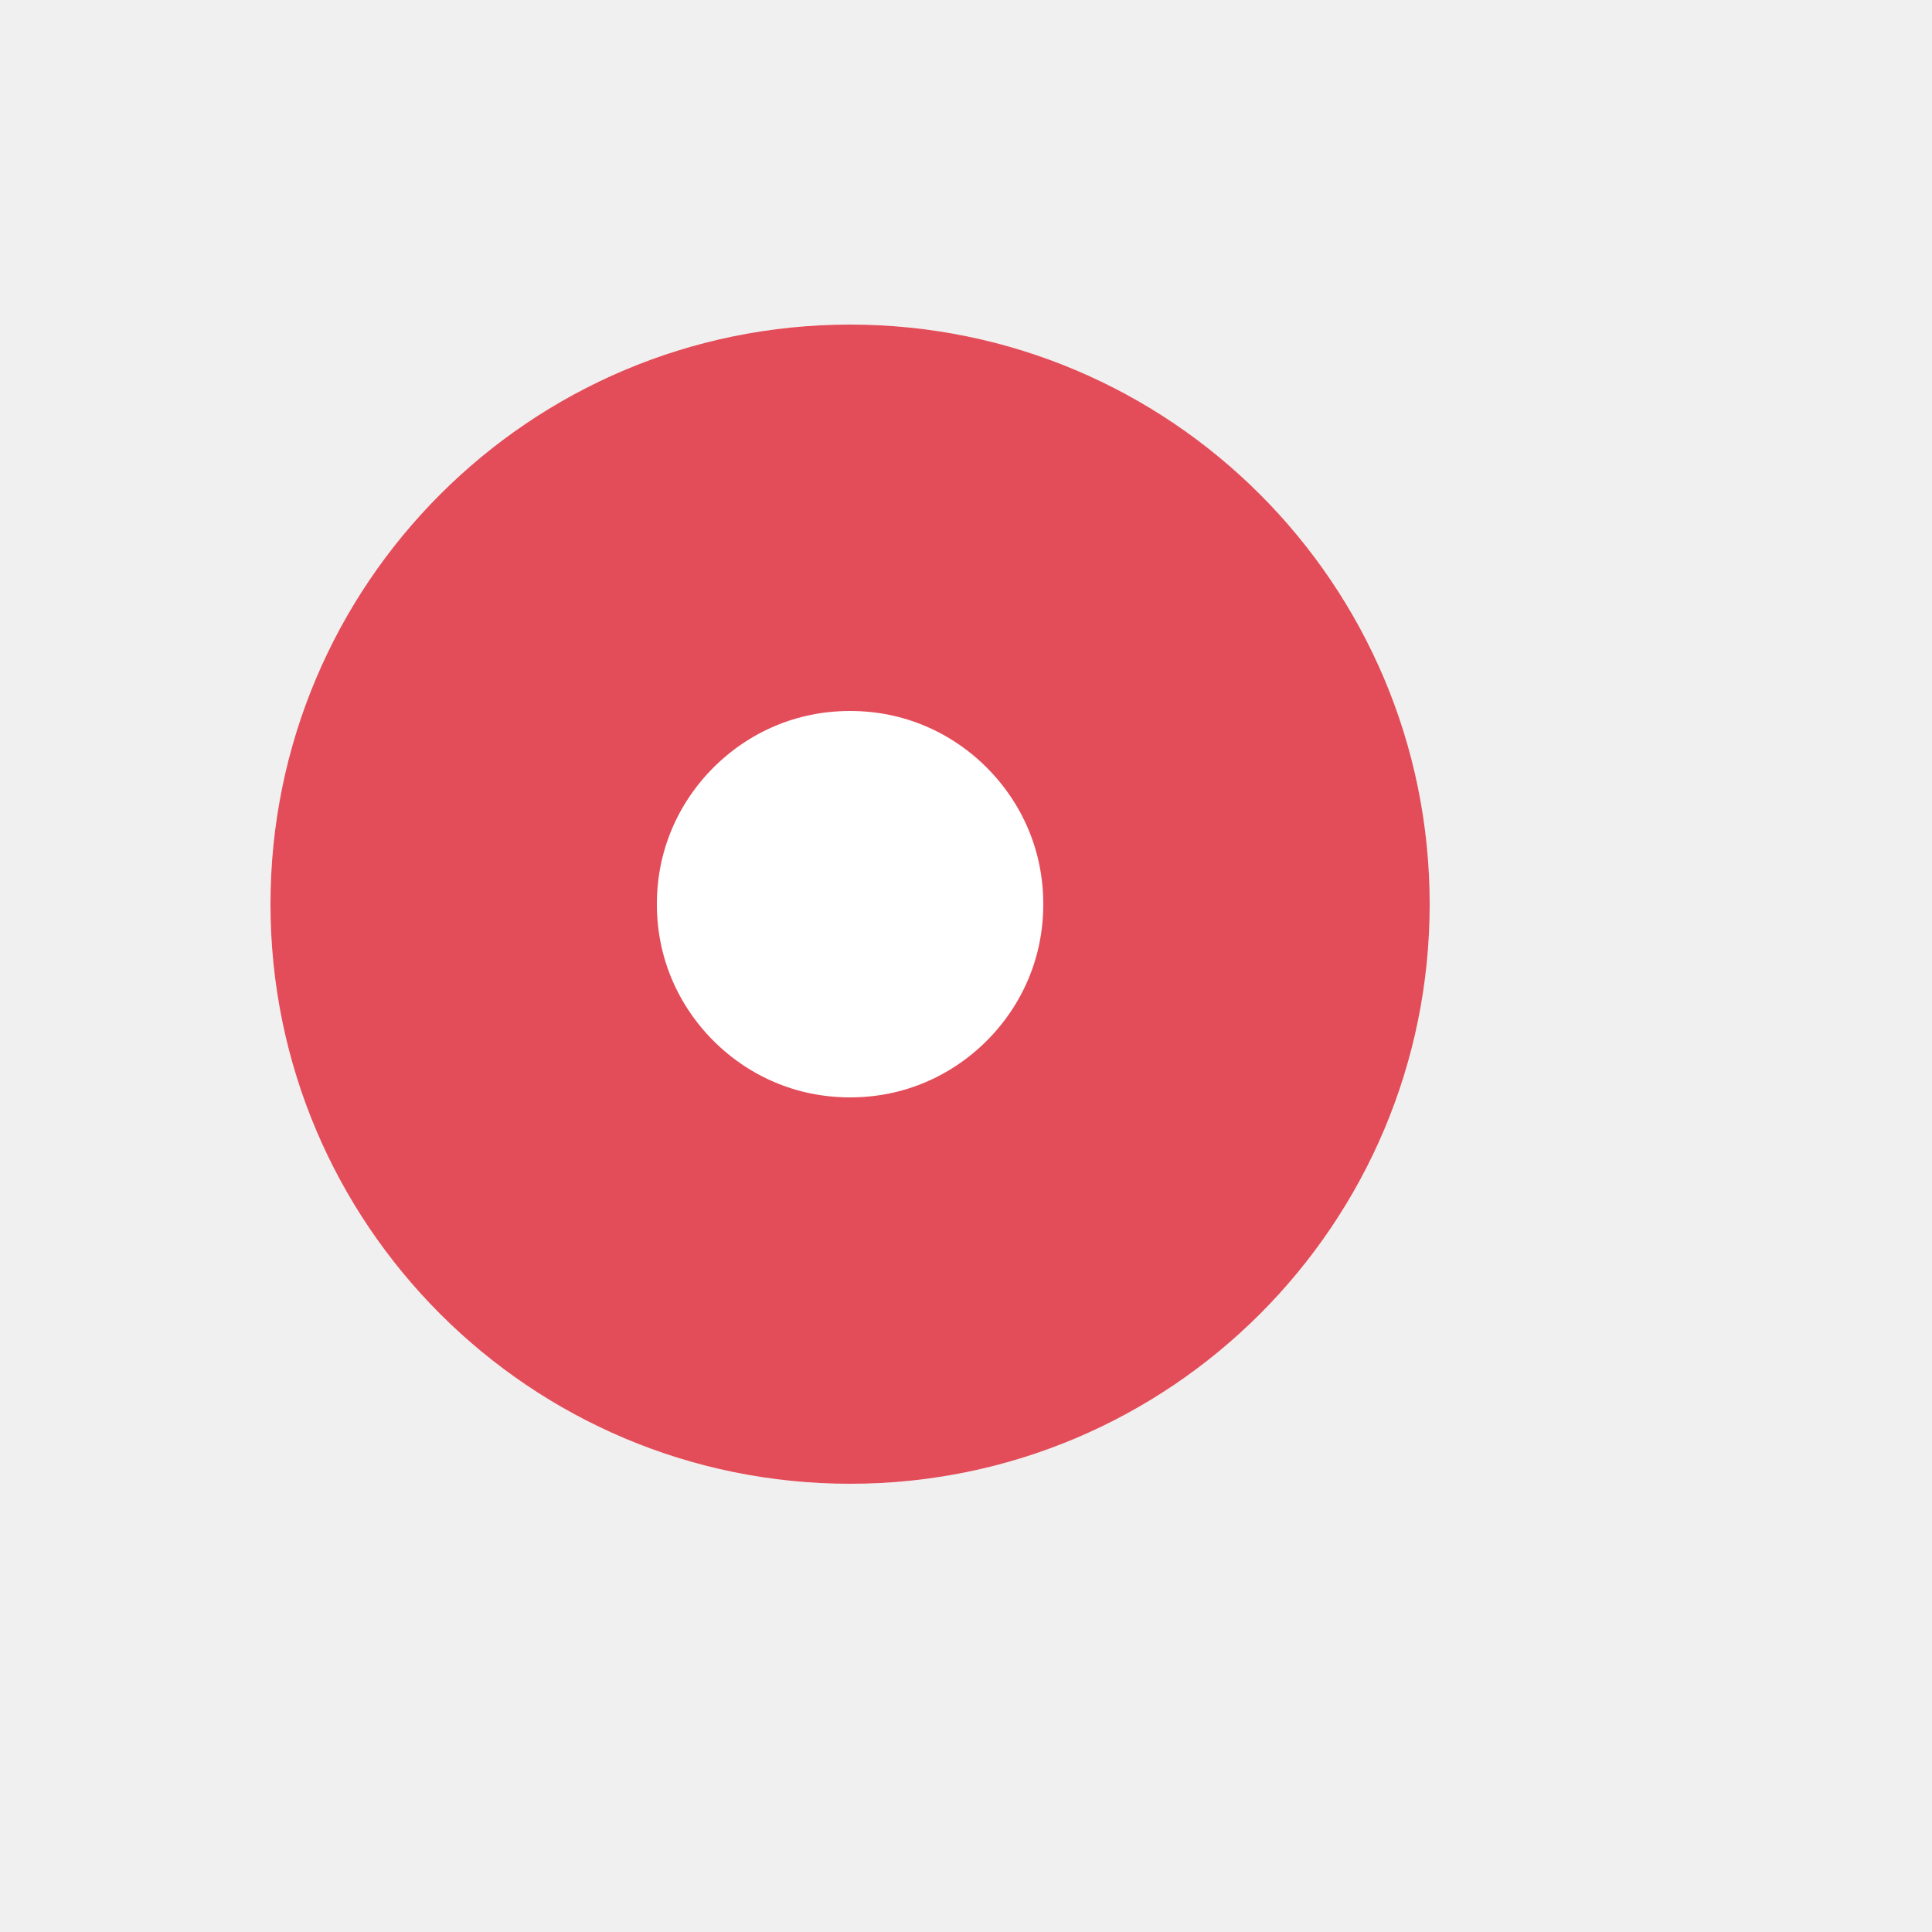
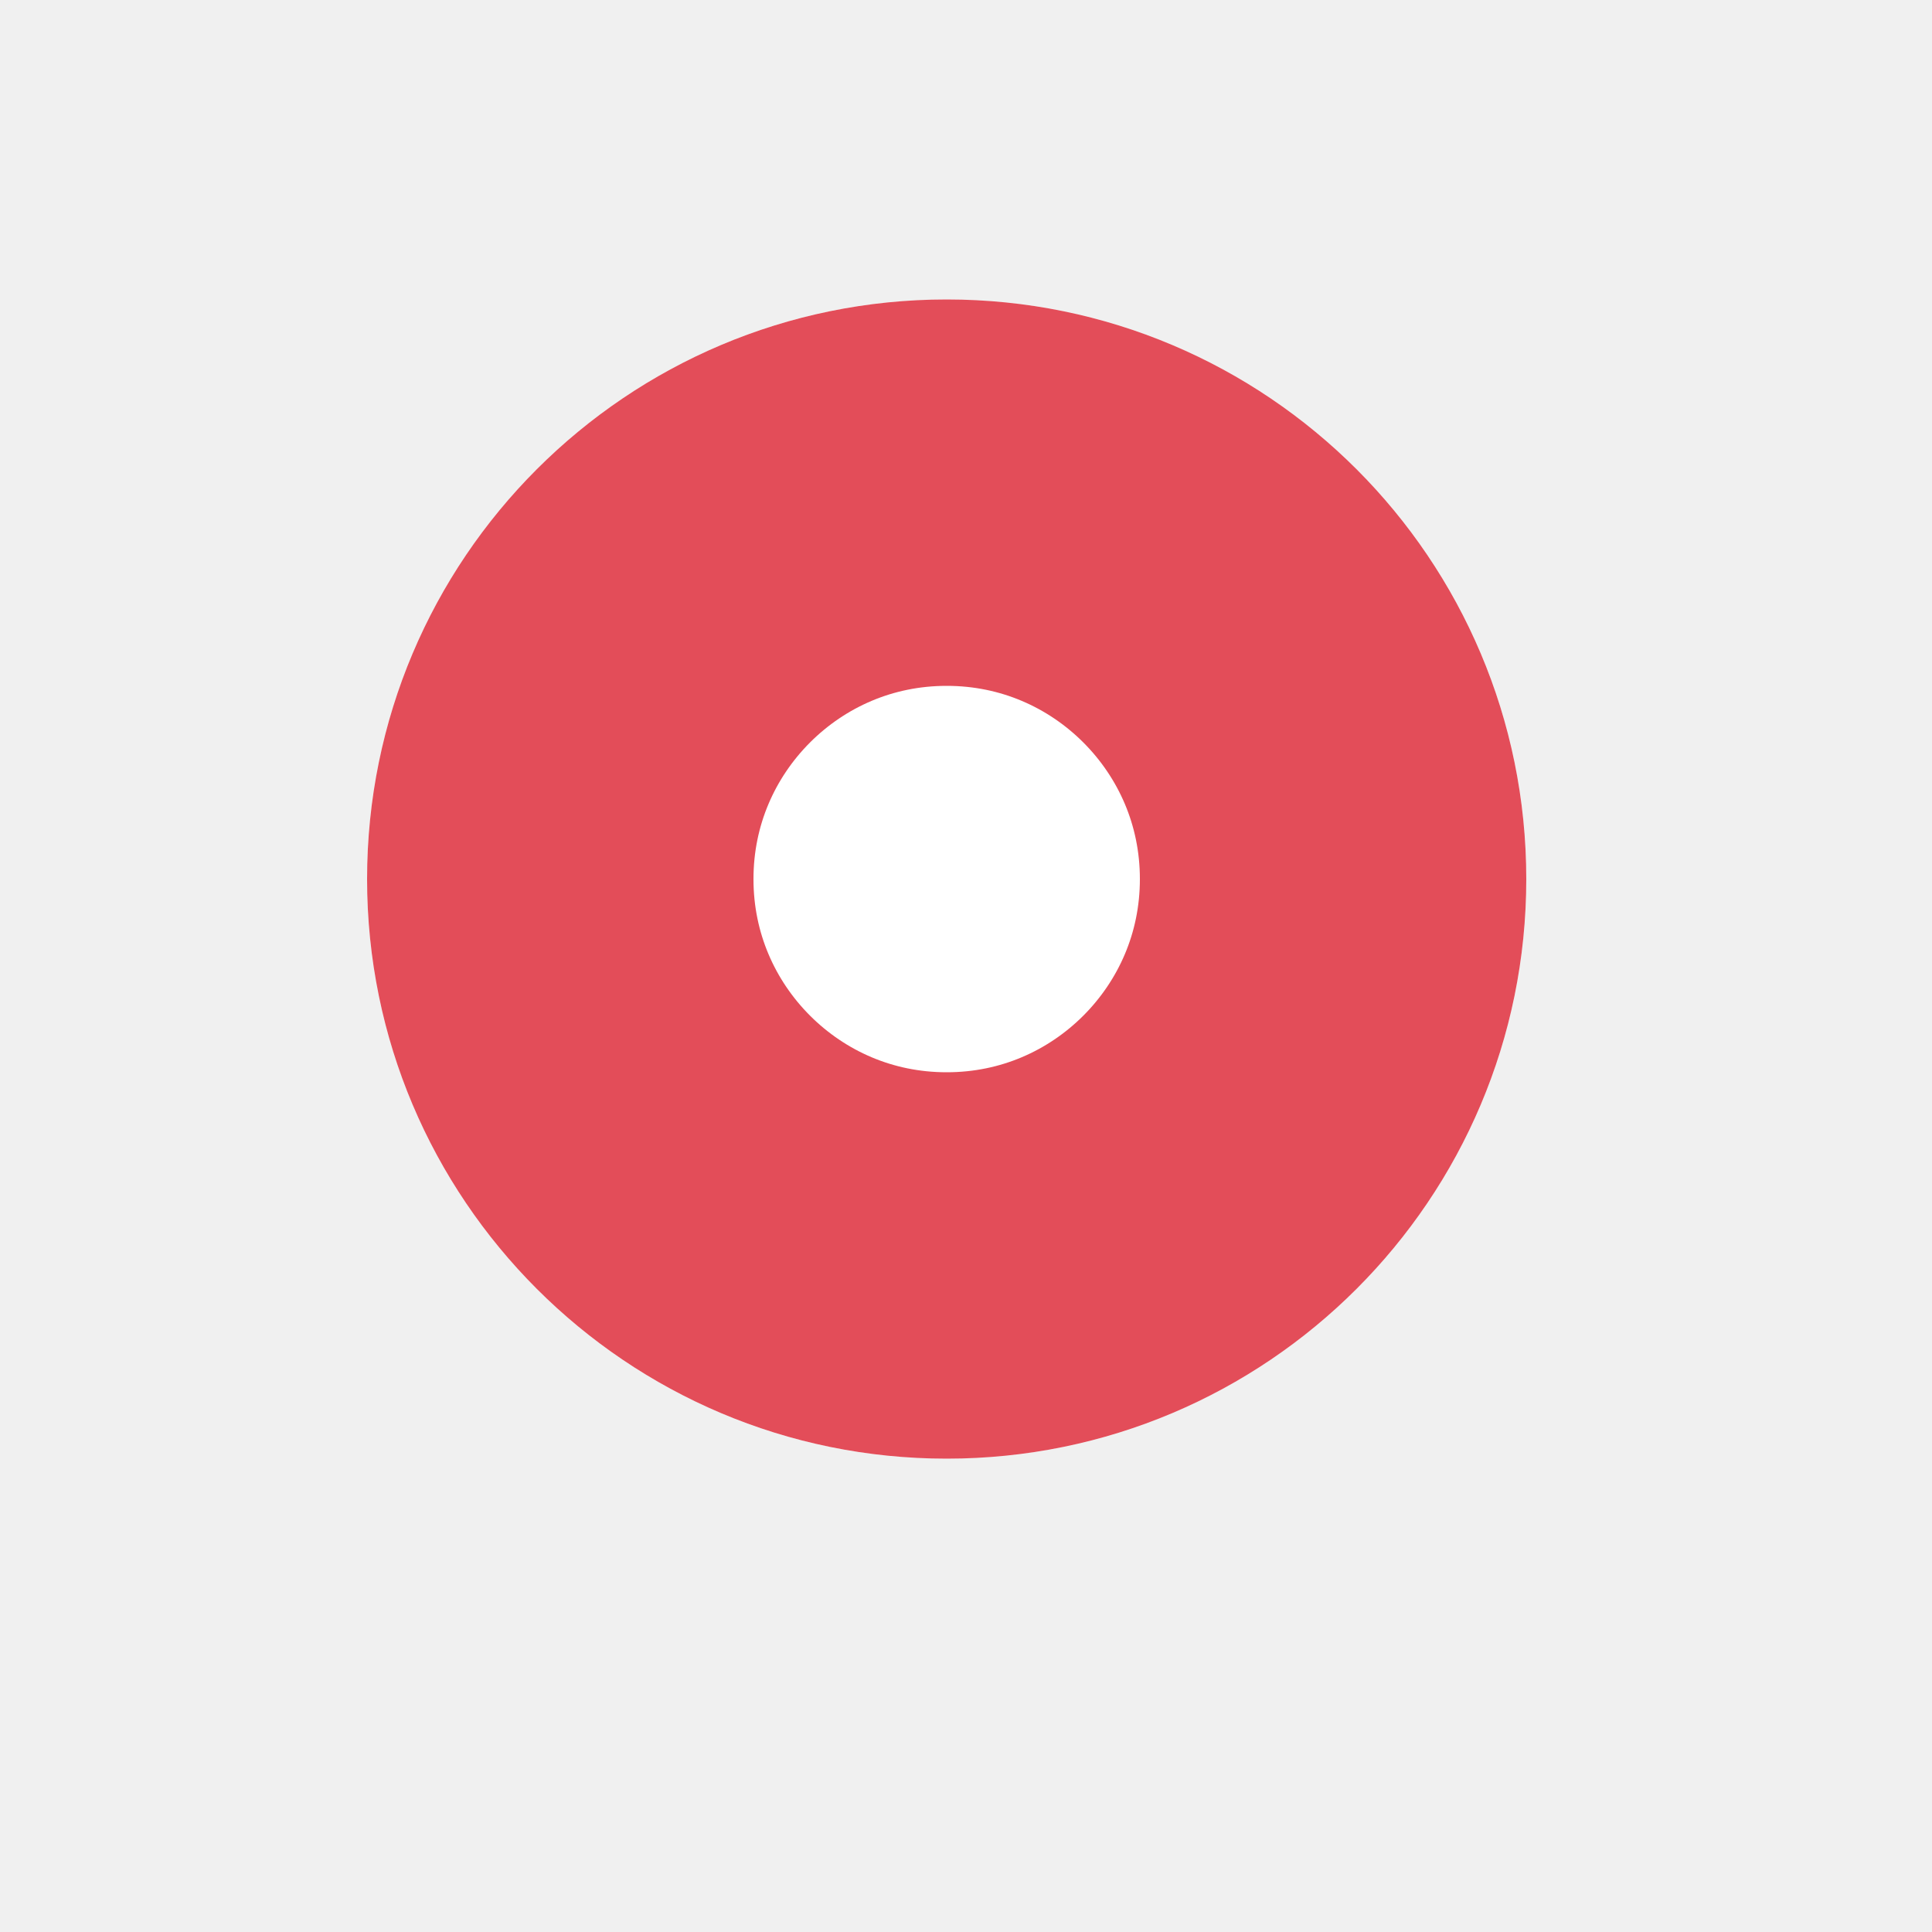
<svg xmlns="http://www.w3.org/2000/svg" version="1.1" width="10px" height="10px">
  <defs>
    <pattern id="BGPattern" patternUnits="userSpaceOnUse" alignment="0 0" imageRepeat="None" />
-     <mask fill="white" id="Clip499">
-       <path d="M 6.4 3.68  C 6.4 5.337  5.057 6.68  3.4 6.68  C 1.743 6.68  0.4 5.337  0.4 3.68  C 0.4 2.023  1.743 0.68  3.4 0.68  C 5.057 0.68  6.4 2.023  6.4 3.68  Z " fill-rule="evenodd" />
+     <mask fill="white" id="Clip107">
+       <path d="M 6.9 3.55  C 6.9 5.207  5.557 6.55  3.9 6.55  C 2.243 6.55  0.9 5.207  0.9 3.55  C 0.9 1.893  2.243 0.55  3.9 0.55  C 5.557 0.55  6.9 1.893  6.9 3.55  Z " fill-rule="evenodd" />
    </mask>
  </defs>
-   <g transform="matrix(1 0 0 1 -298 -446 )">
-     <path d="M 6.4 3.68  C 6.4 5.337  5.057 6.68  3.4 6.68  C 1.743 6.68  0.4 5.337  0.4 3.68  C 0.4 2.023  1.743 0.68  3.4 0.68  C 5.057 0.68  6.4 2.023  6.4 3.68  Z " fill-rule="nonzero" fill="rgba(255, 255, 255, 1)" stroke="none" transform="matrix(1 0 0 1 299 447 )" class="fill" />
-     <path d="M 6.4 3.68  C 6.4 5.337  5.057 6.68  3.4 6.68  C 1.743 6.68  0.4 5.337  0.4 3.68  C 0.4 2.023  1.743 0.68  3.4 0.68  C 5.057 0.68  6.4 2.023  6.4 3.68  Z " stroke-width="4" stroke-dasharray="0" stroke="rgba(227, 77, 89, 1)" fill="none" transform="matrix(1 0 0 1 299 447 )" class="stroke" mask="url(#Clip499)" />
+   <g transform="matrix(1 0 0 1 -201 -437 )">
+     <path d="M 6.9 3.55  C 6.9 5.207  5.557 6.55  3.9 6.55  C 2.243 6.55  0.9 5.207  0.9 3.55  C 0.9 1.893  2.243 0.55  3.9 0.55  C 5.557 0.55  6.9 1.893  6.9 3.55  Z " fill-rule="nonzero" fill="rgba(255, 255, 255, 1)" stroke="none" transform="matrix(1 0 0 1 202 438 )" class="fill" />
+     <path d="M 6.9 3.55  C 6.9 5.207  5.557 6.55  3.9 6.55  C 2.243 6.55  0.9 5.207  0.9 3.55  C 0.9 1.893  2.243 0.55  3.9 0.55  C 5.557 0.55  6.9 1.893  6.9 3.55  Z " stroke-width="4" stroke-dasharray="0" stroke="rgba(227, 77, 89, 1)" fill="none" transform="matrix(1 0 0 1 202 438 )" class="stroke" mask="url(#Clip107)" />
  </g>
</svg>
